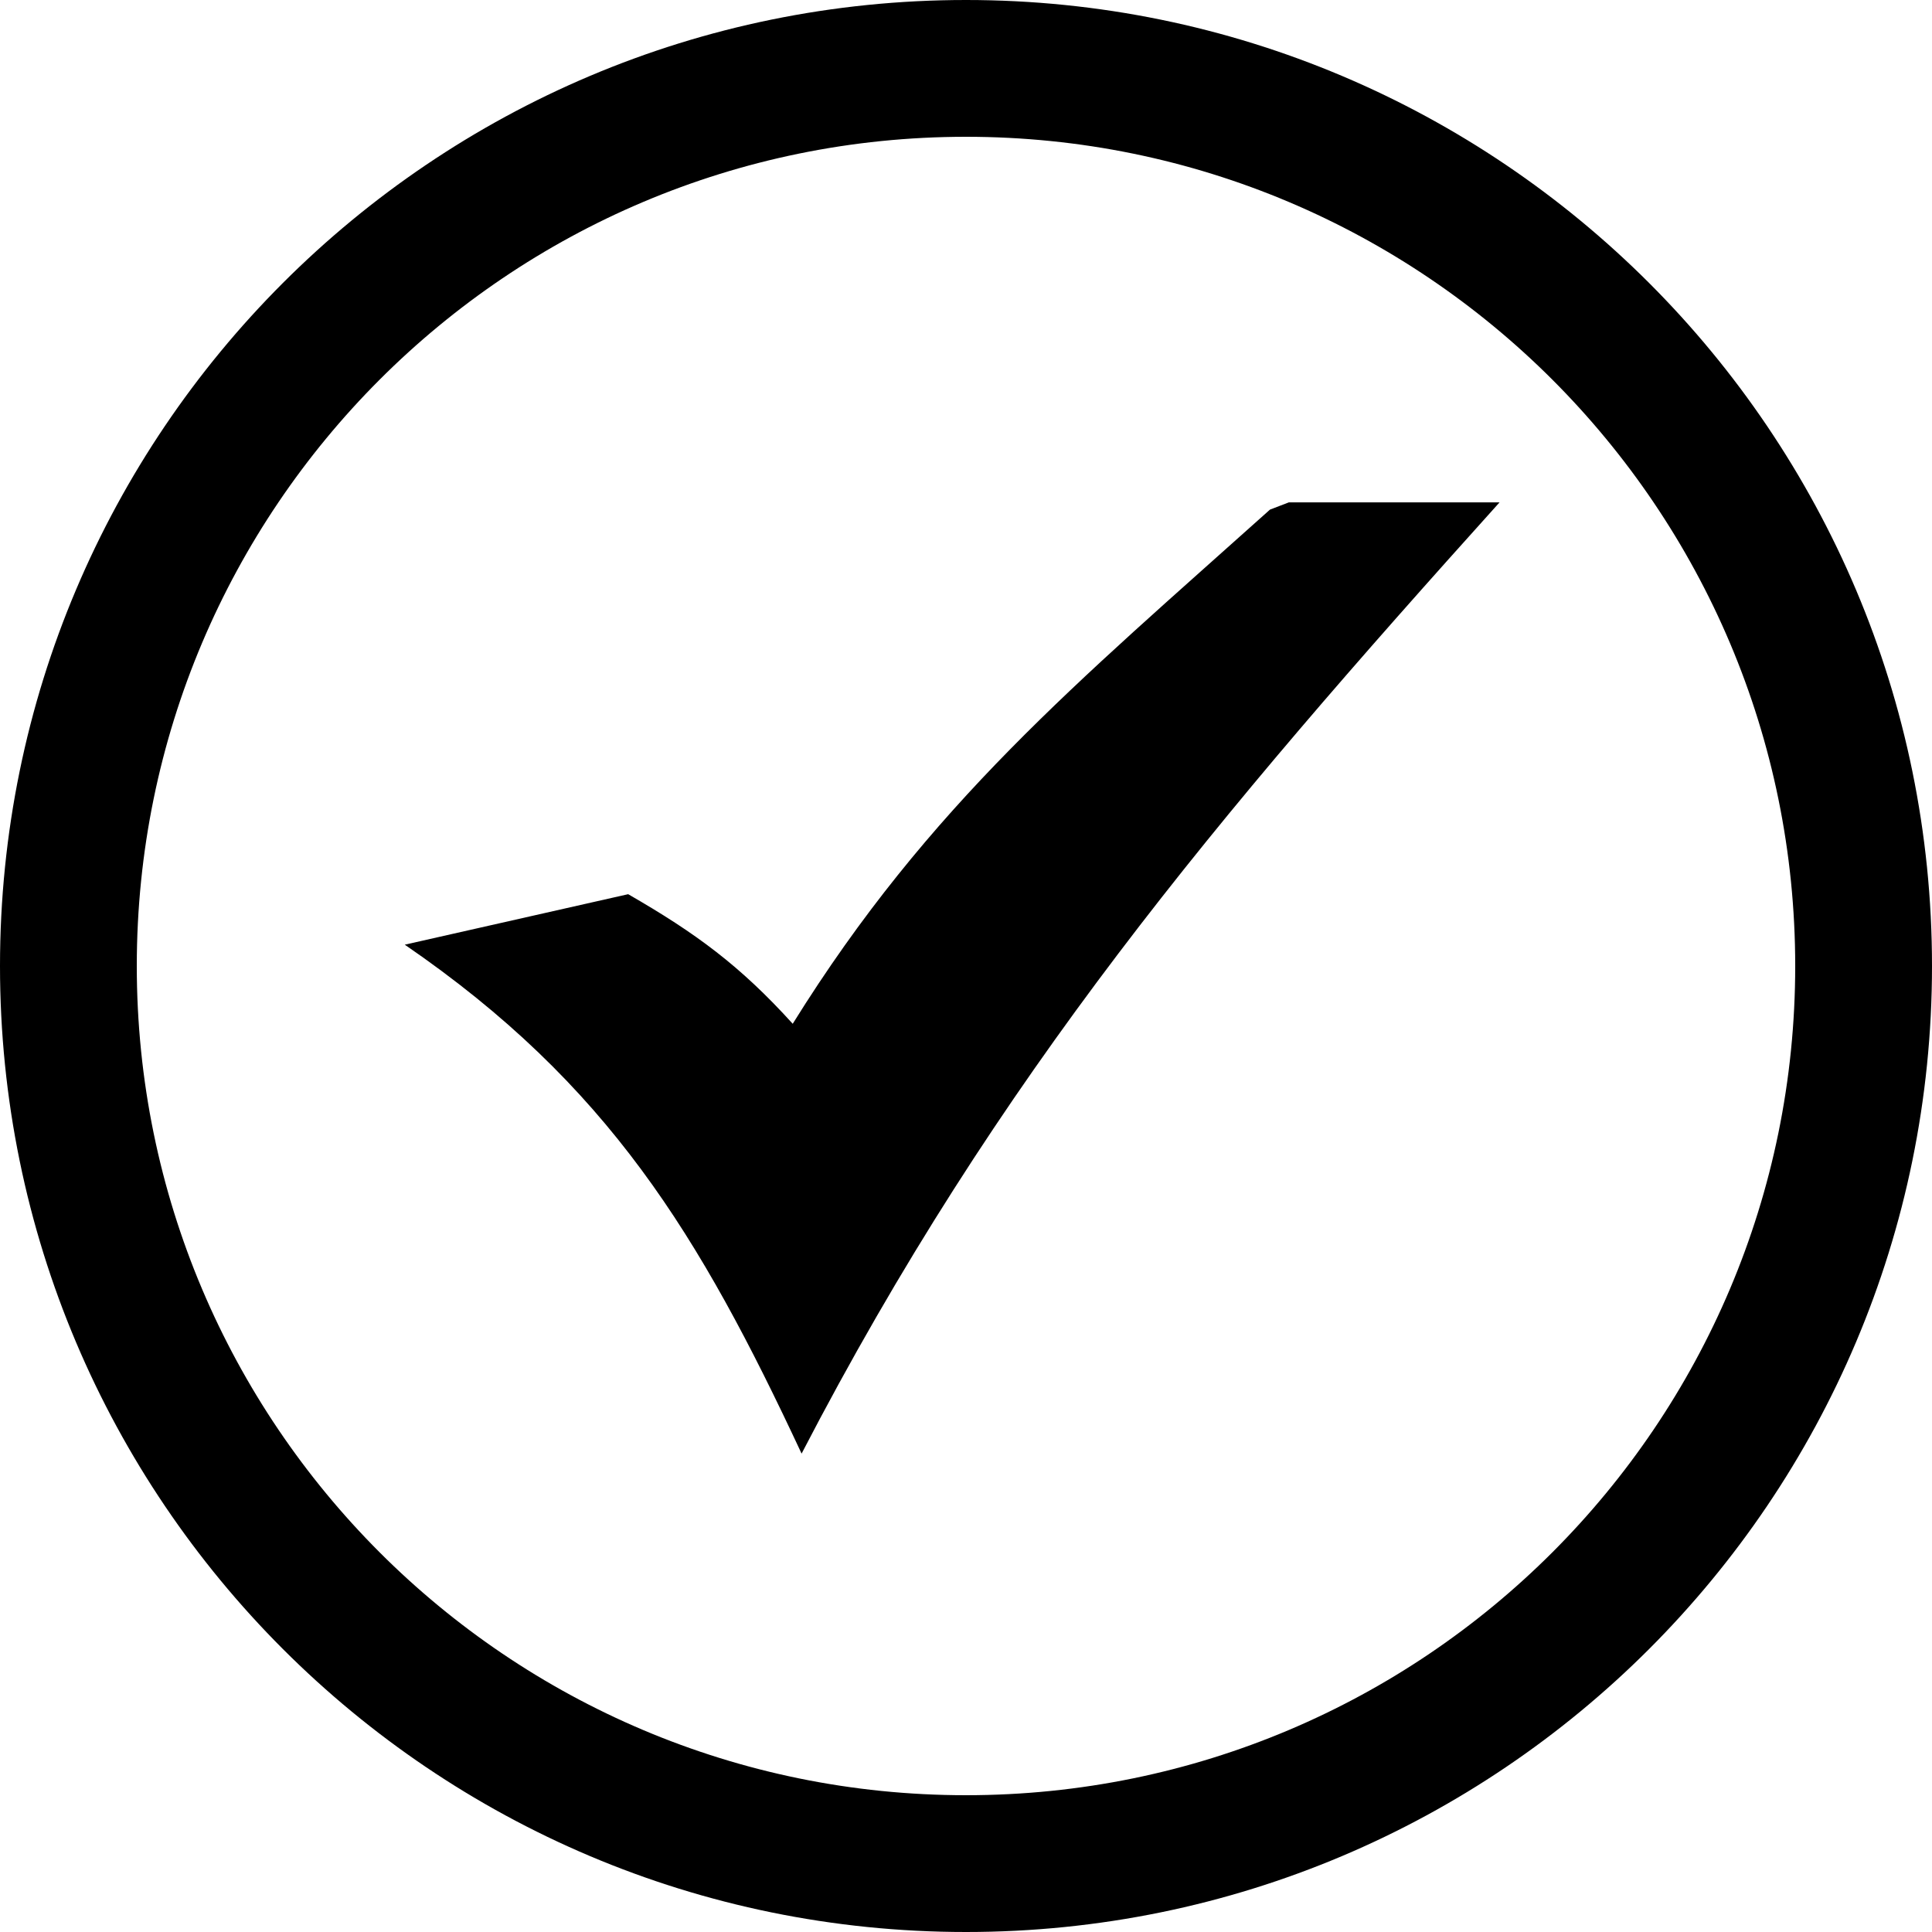
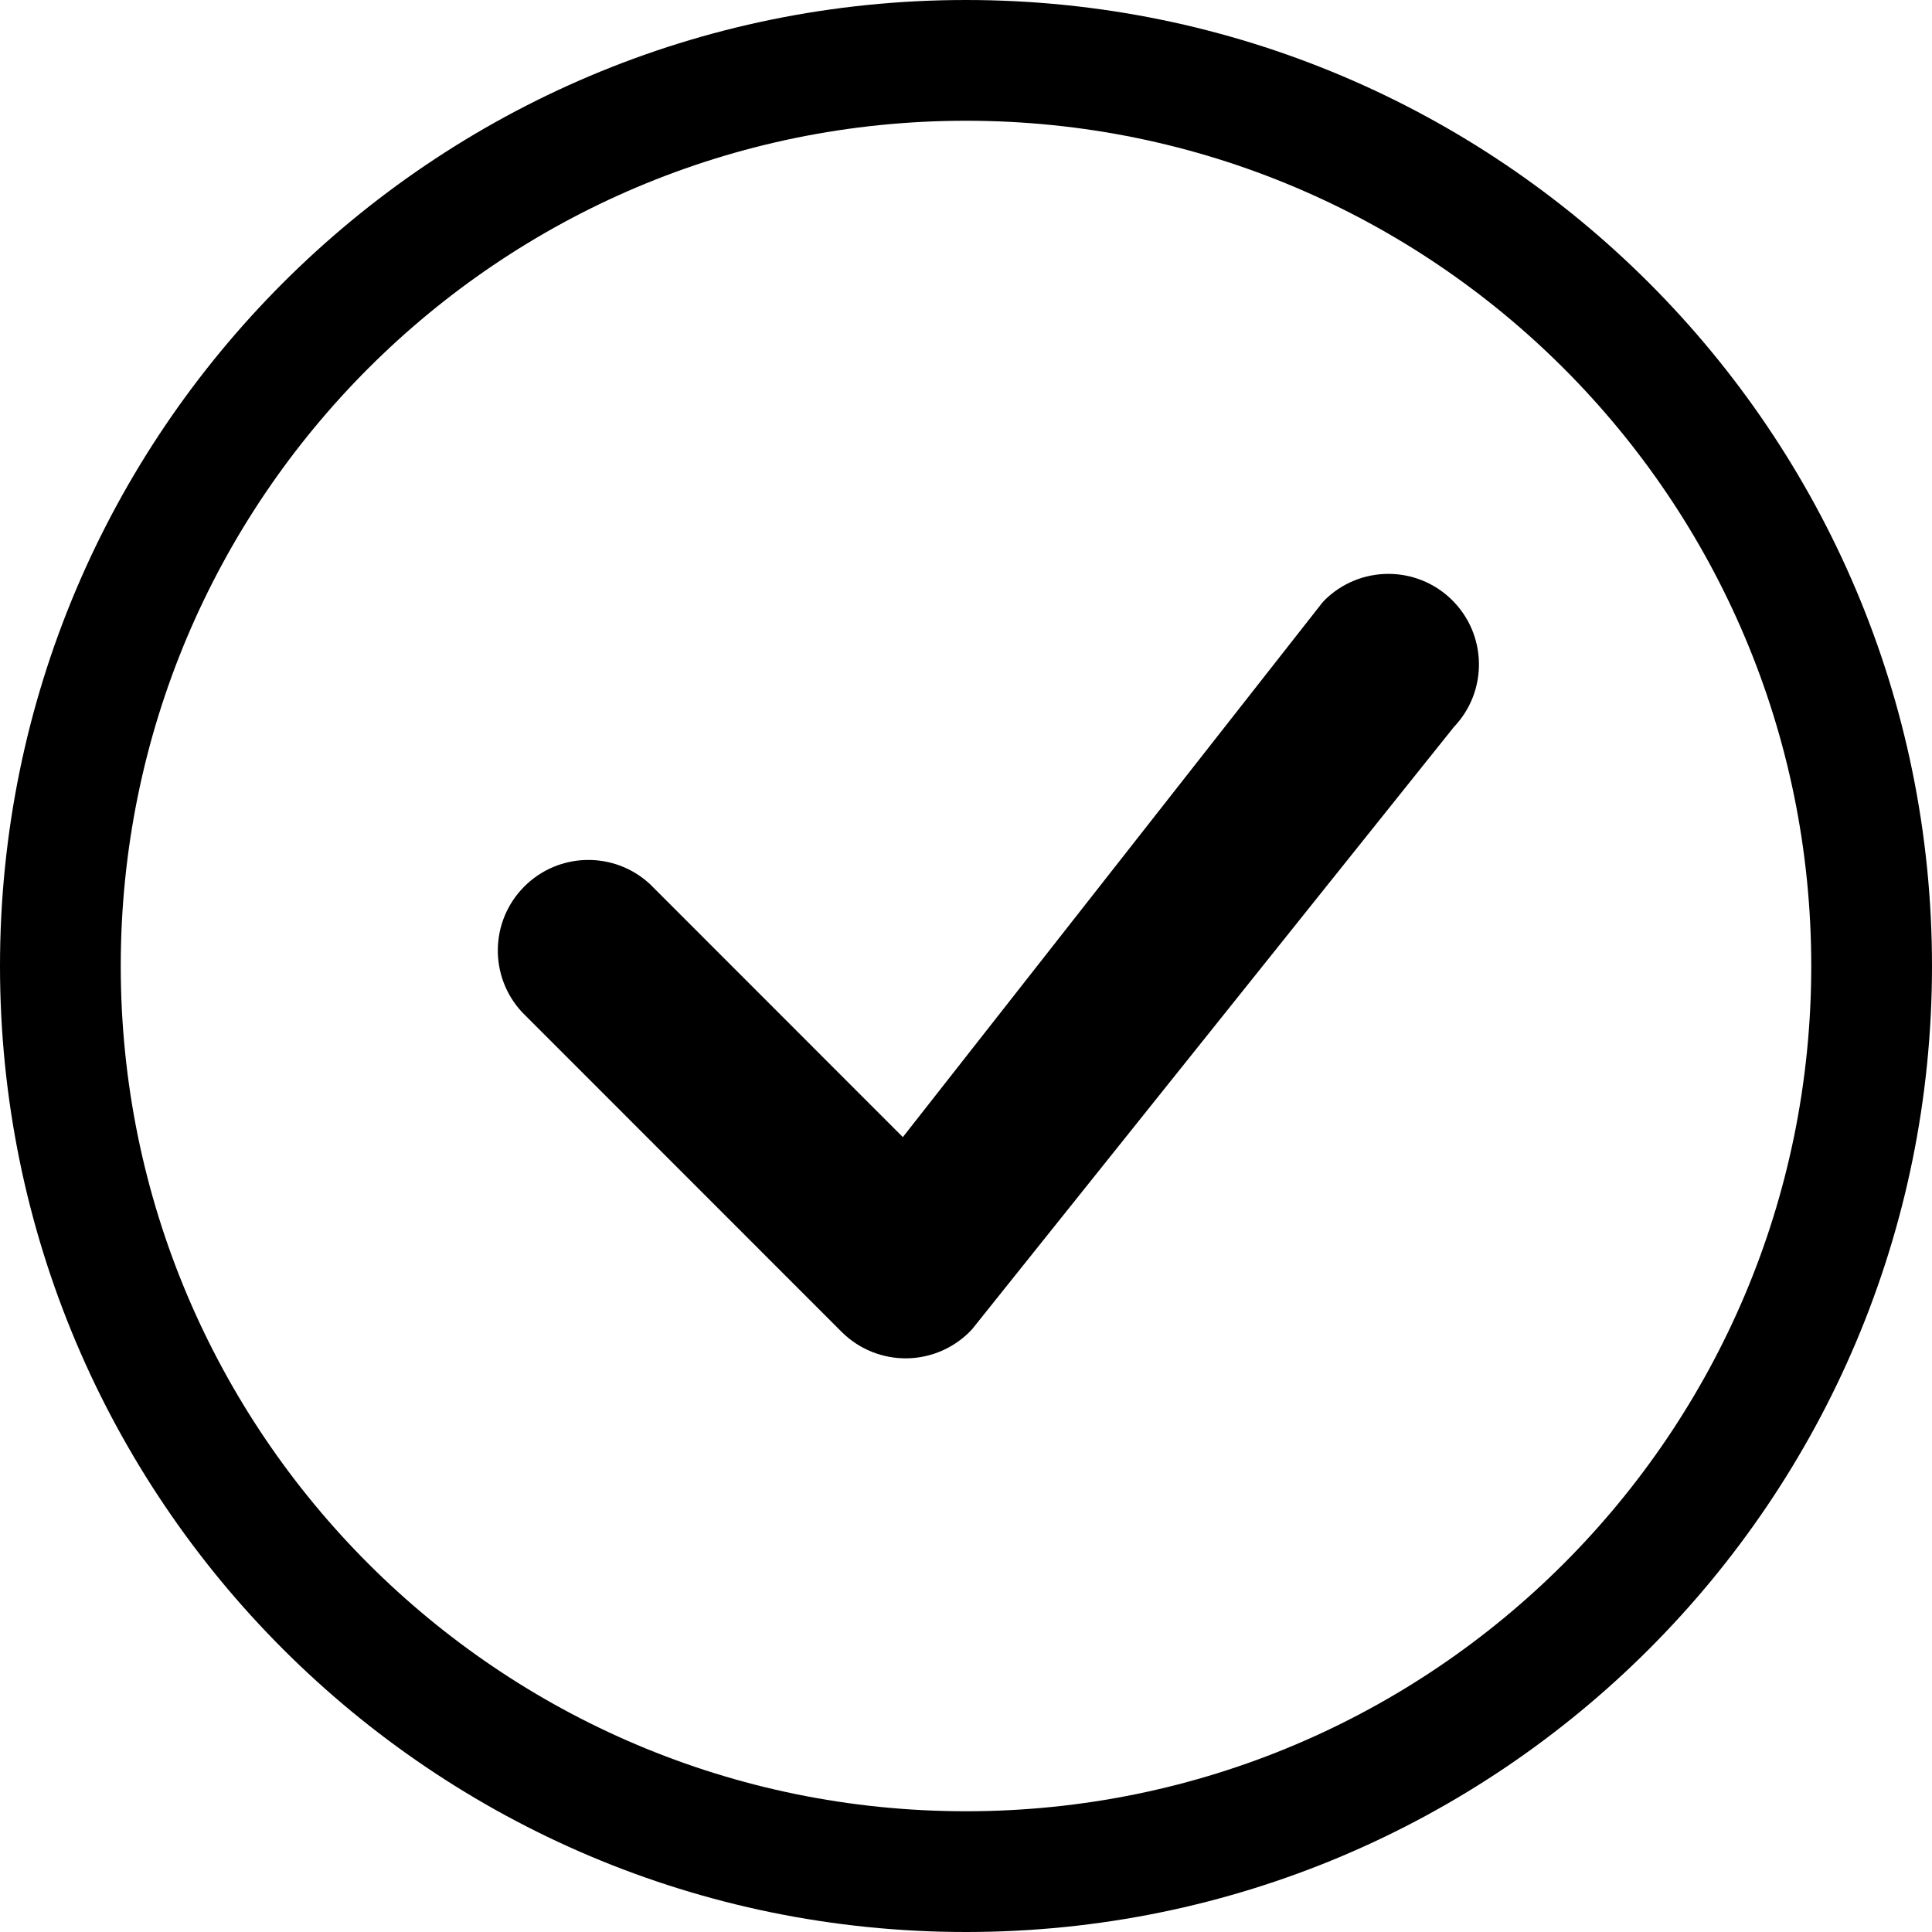
- <svg xmlns="http://www.w3.org/2000/svg" shape-rendering="geometricPrecision" text-rendering="geometricPrecision" image-rendering="optimizeQuality" fill-rule="evenodd" clip-rule="evenodd" viewBox="0 0 512 512">
-   <path fill-rule="nonzero" d="M256 0c70.69 0 134.69 28.66 181.02 74.98C483.34 121.3 512 185.31 512 256c0 70.69-28.66 134.69-74.98 181.02C390.69 483.35 326.69 512 256 512c-70.69 0-134.7-28.65-181.02-74.98C28.66 390.69 0 326.69 0 256c0-70.69 28.66-134.7 74.98-181.02C121.3 28.66 185.31 0 256 0zm-89.53 236.97c18 10.36 29.7 18.99 43.61 34.34 36.18-58.19 75.43-90.48 126.48-136.26l4.98-1.91h55.85c-74.89 83.19-132.94 151.75-184.96 252.08-27.05-57.92-51.19-97.84-105.16-134.87l59.2-13.38zm244.92-136.36C371.62 60.85 316.68 36.25 256 36.25c-60.69 0-115.63 24.6-155.39 64.36-39.76 39.77-64.36 94.7-64.36 155.39 0 60.68 24.6 115.62 64.36 155.39 39.76 39.76 94.7 64.36 155.39 64.36 60.68 0 115.62-24.6 155.39-64.36 39.76-39.77 64.36-94.71 64.36-155.39 0-60.69-24.6-115.62-64.36-155.39z" />
+ <svg xmlns="http://www.w3.org/2000/svg" viewBox="0 0 16 16" height="48" width="48" focusable="false" role="img" fill="currentColor" class="StyledIconBase-ea9ulj-0 bWRyML">
+   <path d="M8 15A7 7 0 1 1 8 1a7 7 0 0 1 0 14zm0 1A8 8 0 1 0 8 0a8 8 0 0 0 0 16z" />
+   <path d="M10.97 4.97a.235.235 0 0 0-.02.022L7.477 9.417 5.384 7.323a.75.75 0 0 0-1.06 1.06L6.97 11.03a.75.75 0 0 0 1.079-.02l3.992-4.99a.75.75 0 0 0-1.071-1.05z" />
</svg>
